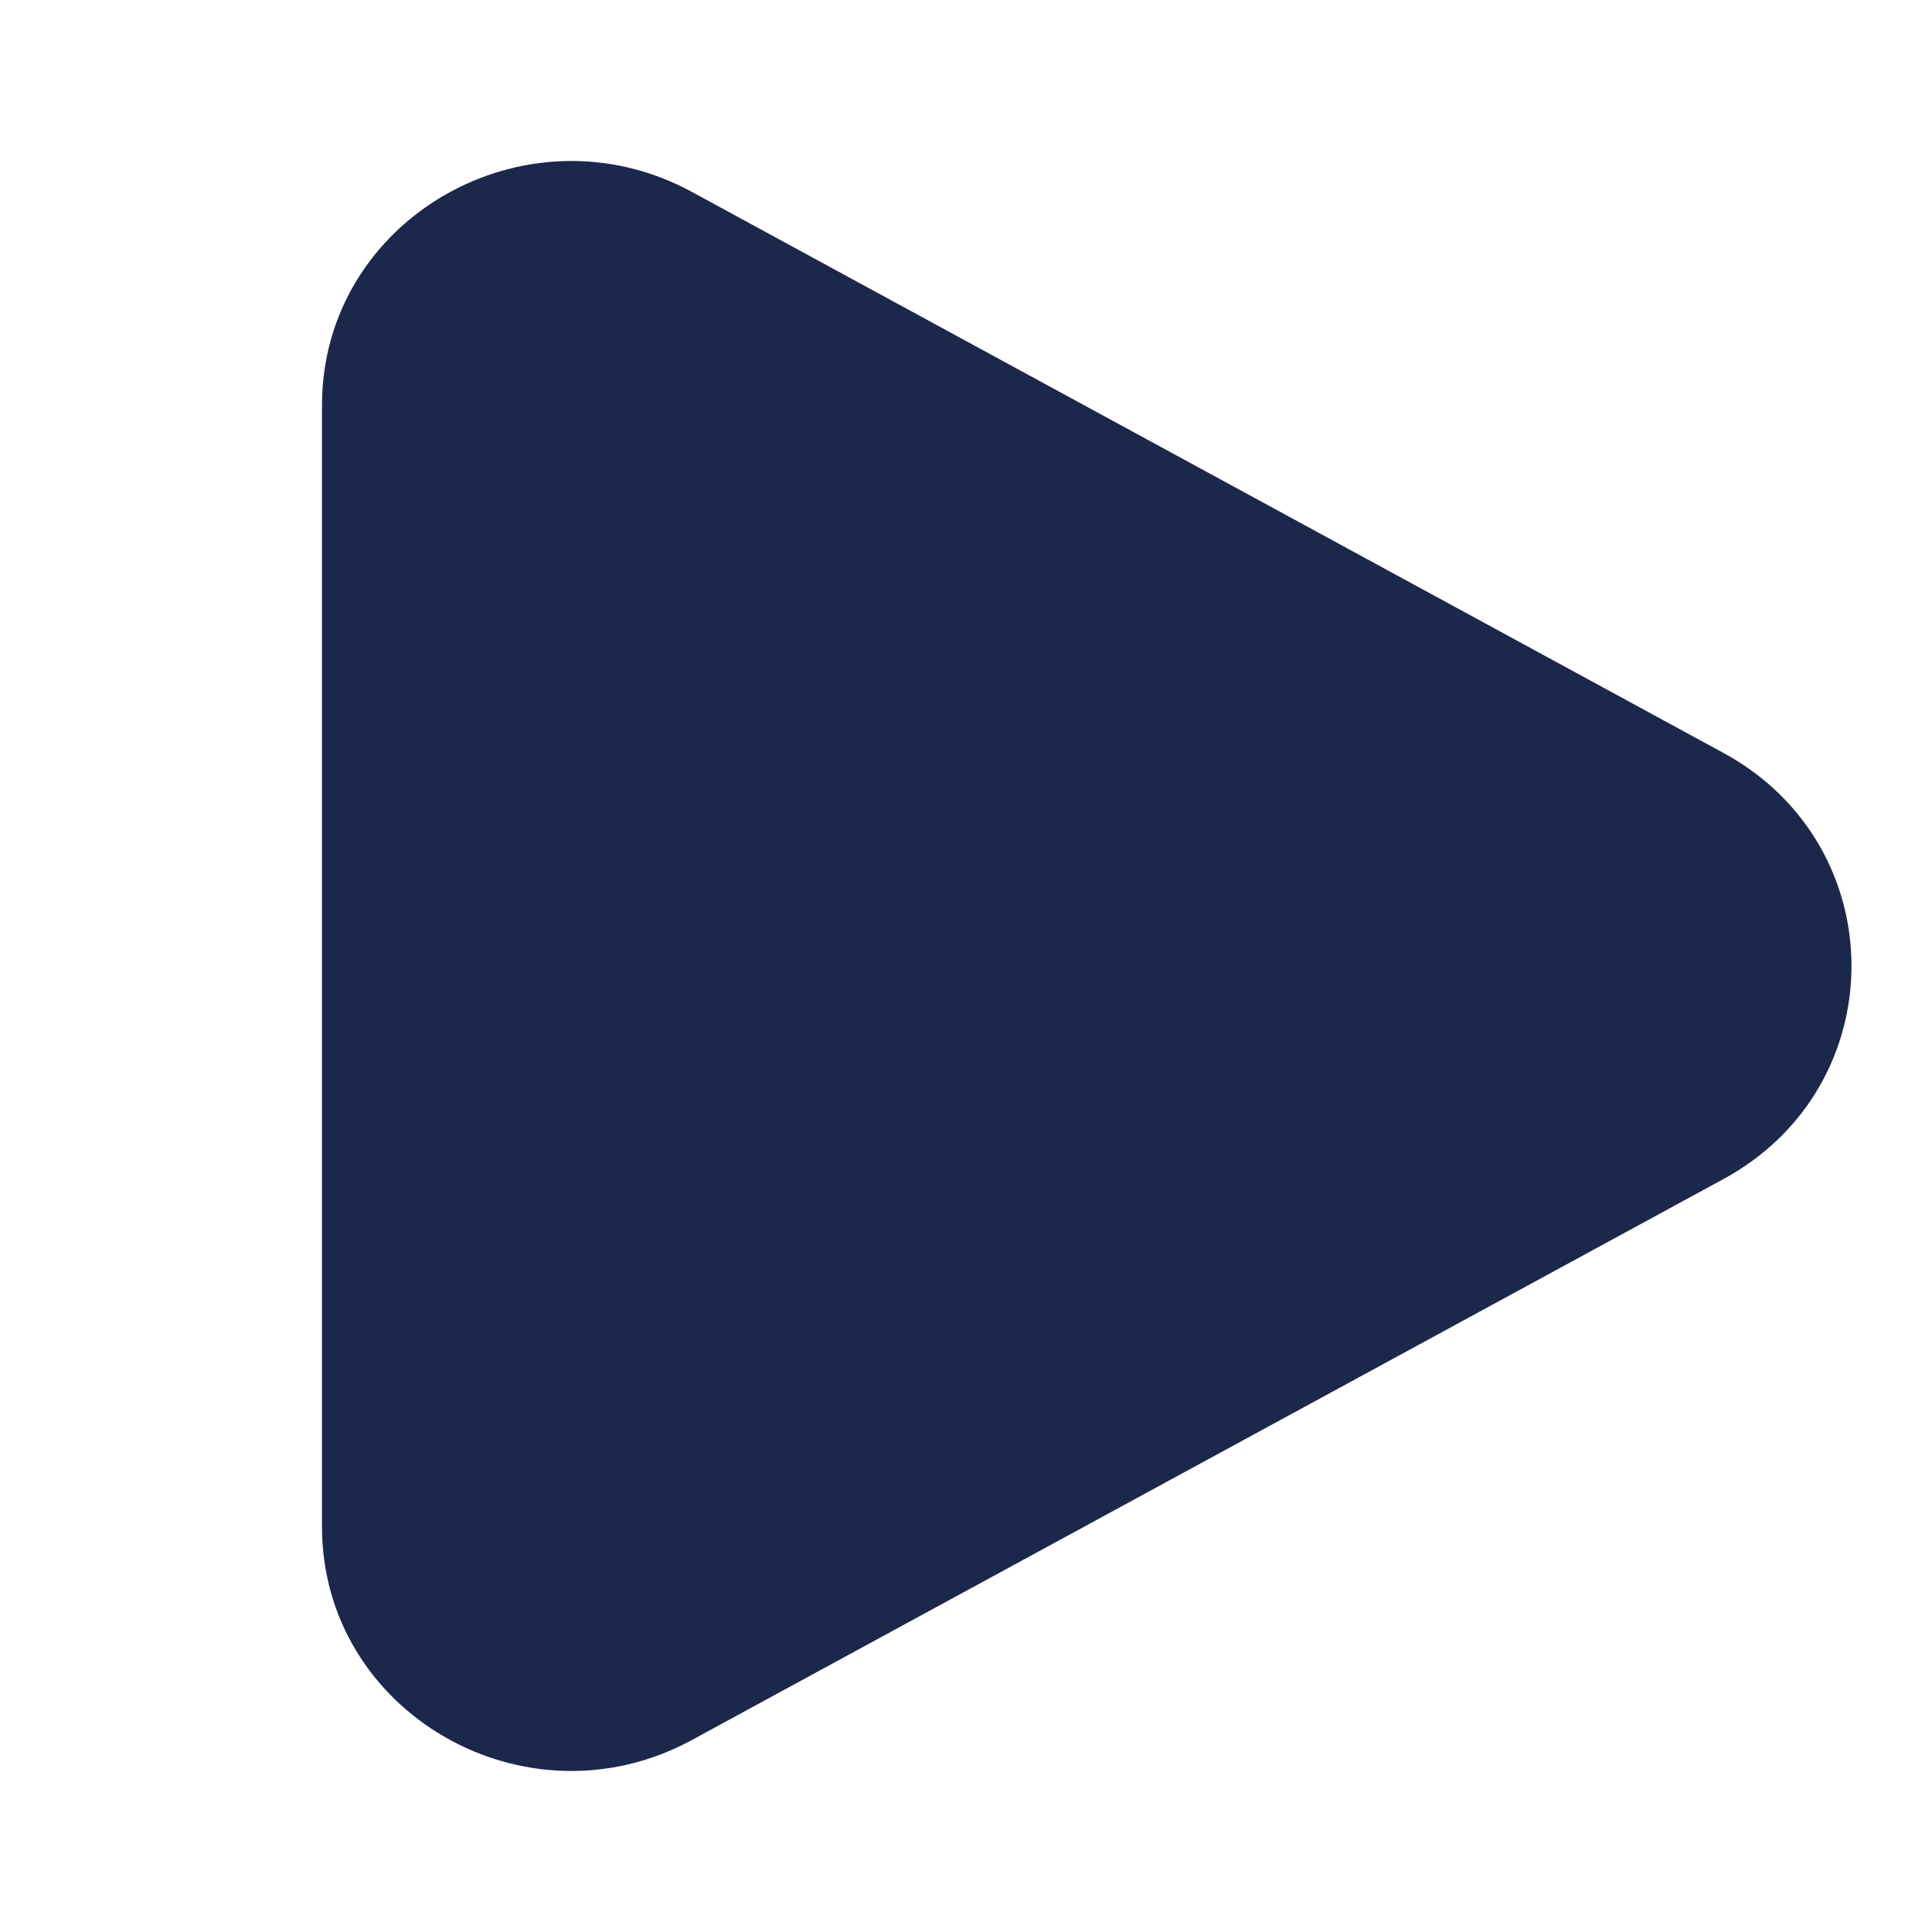
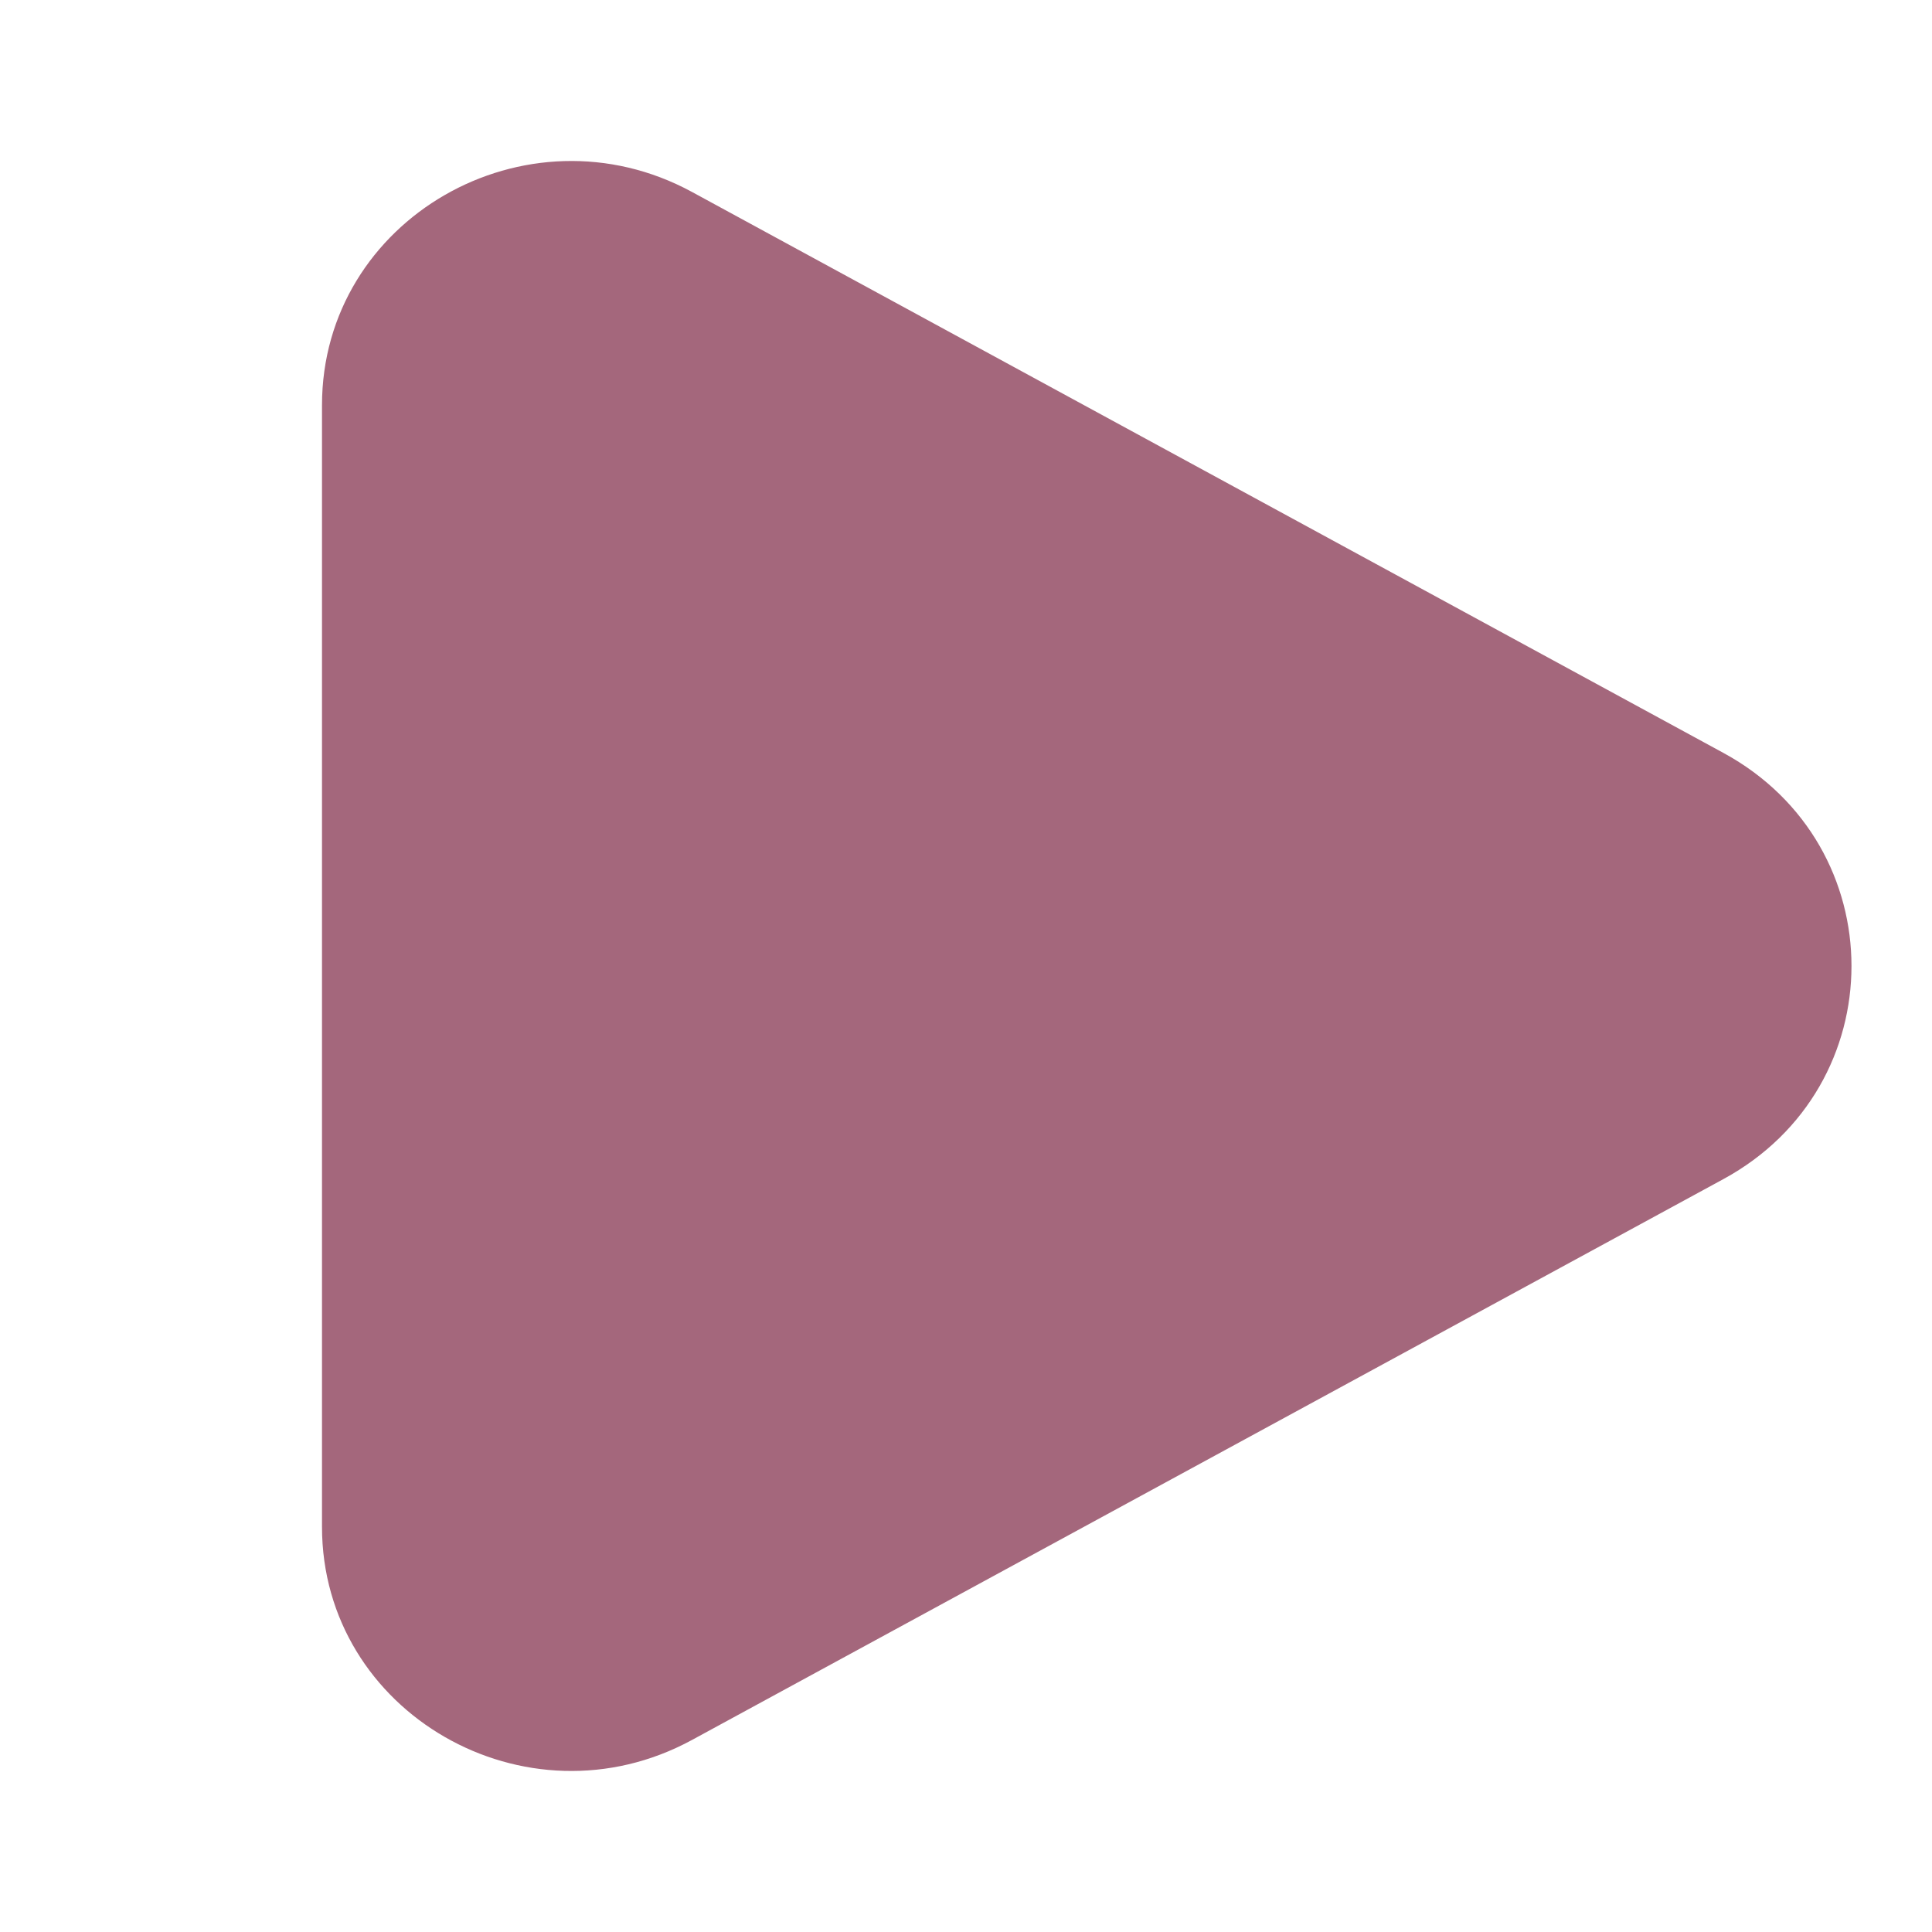
<svg xmlns="http://www.w3.org/2000/svg" width="800px" height="800px" viewBox="0 0 24 24" fill="none">
-   <path d="M21.409 9.353C23.53 10.507 23.53 13.493 21.409 14.647L8.597 21.614C6.534 22.736 4 21.276 4 18.967L4 5.033C4 2.724 6.534 1.264 8.597 2.385L21.409 9.353Z" fill="#1C274C" />
+   <path d="M21.409 9.353C23.53 10.507 23.53 13.493 21.409 14.647L8.597 21.614C6.534 22.736 4 21.276 4 18.967L4 5.033C4 2.724 6.534 1.264 8.597 2.385L21.409 9.353Z" fill="#a4677c" />
</svg>
